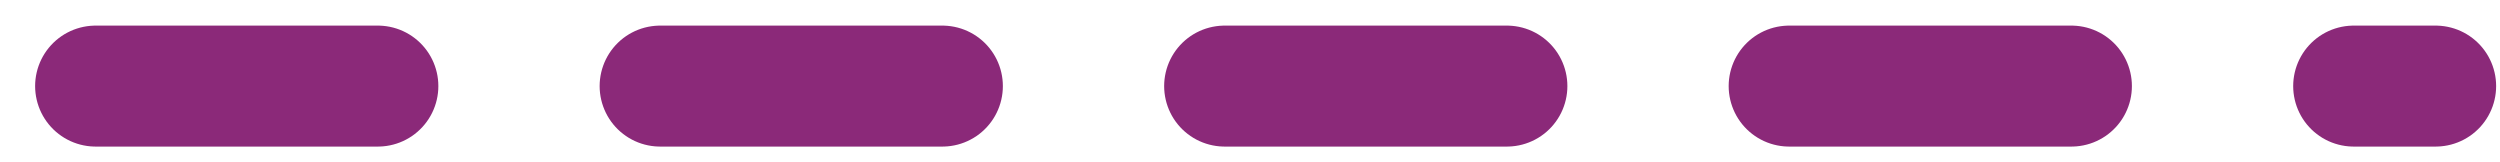
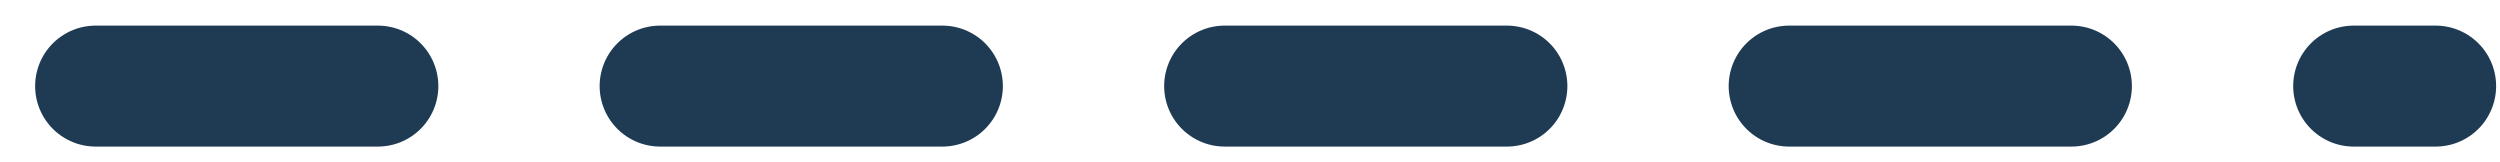
<svg xmlns="http://www.w3.org/2000/svg" width="62" height="4" viewBox="0 0 62 4" fill="none">
-   <path d="M2.371 2.135H60.404" stroke="#8B2979" stroke-width="3" stroke-linecap="round" stroke-dasharray="7 7" />
+   <path d="M2.371 2.135H60.404" stroke="#1F3B54" stroke-width="3" stroke-linecap="round" stroke-dasharray="7 7" />
</svg>
